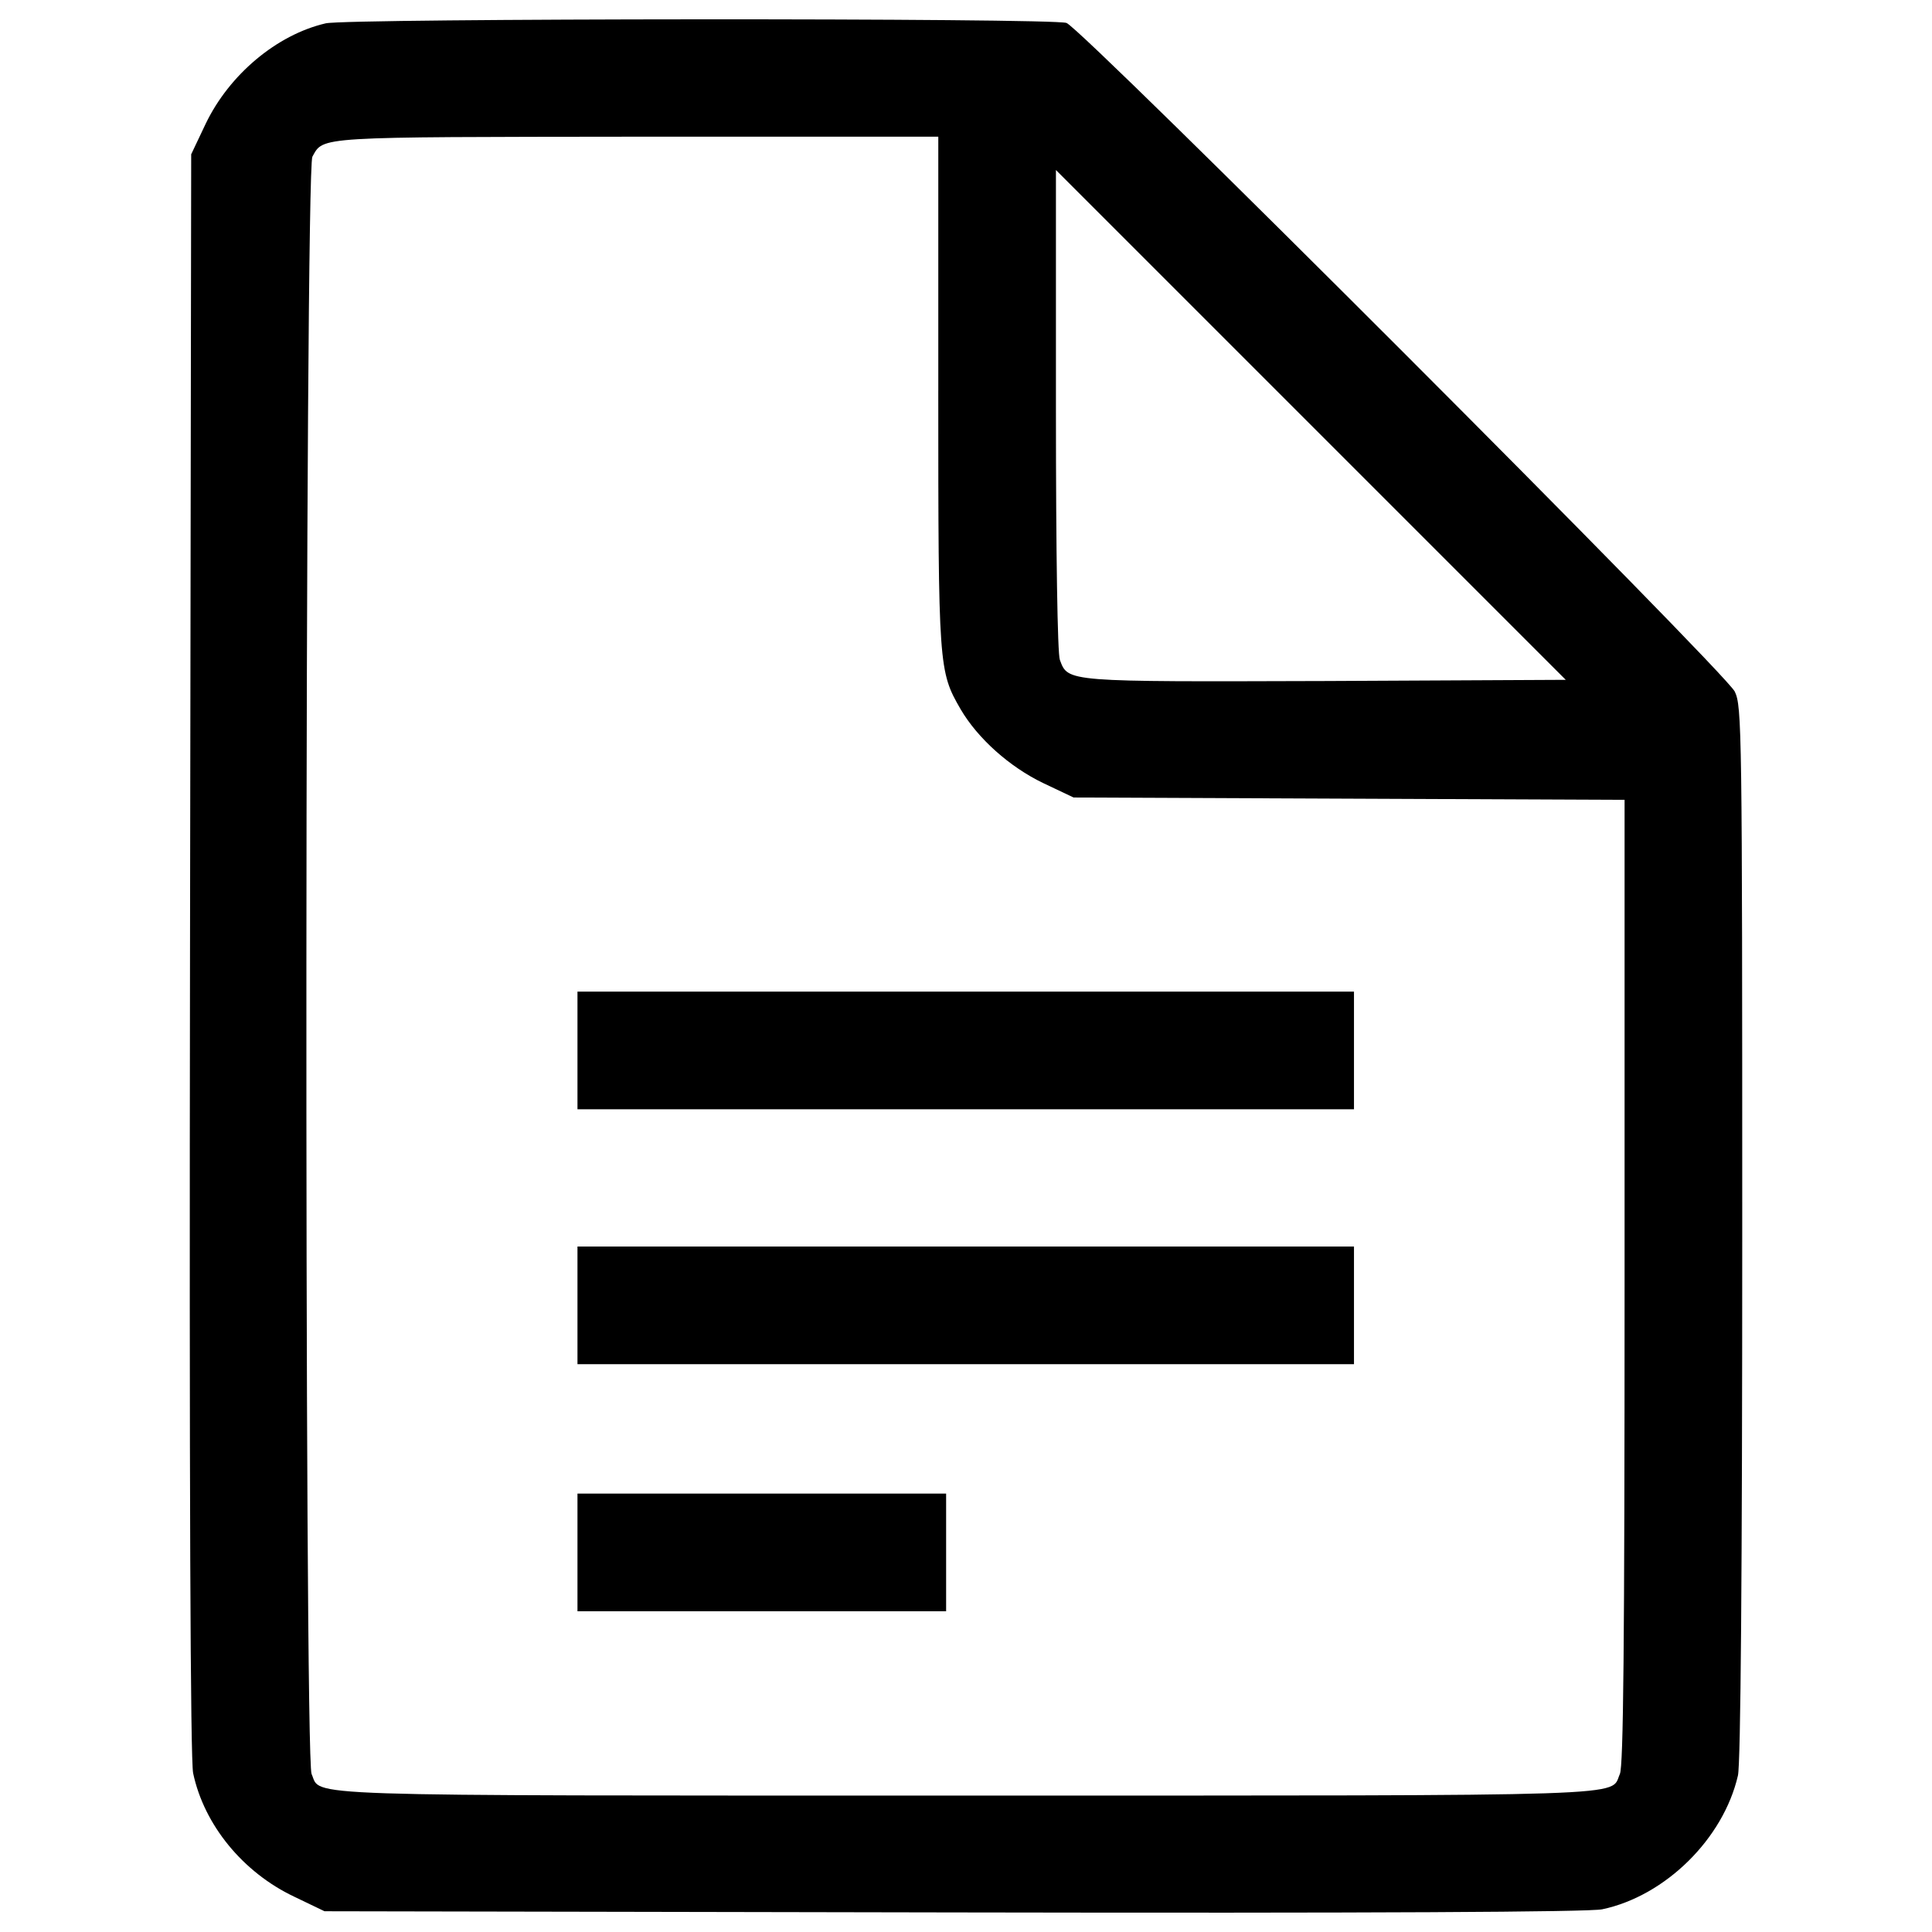
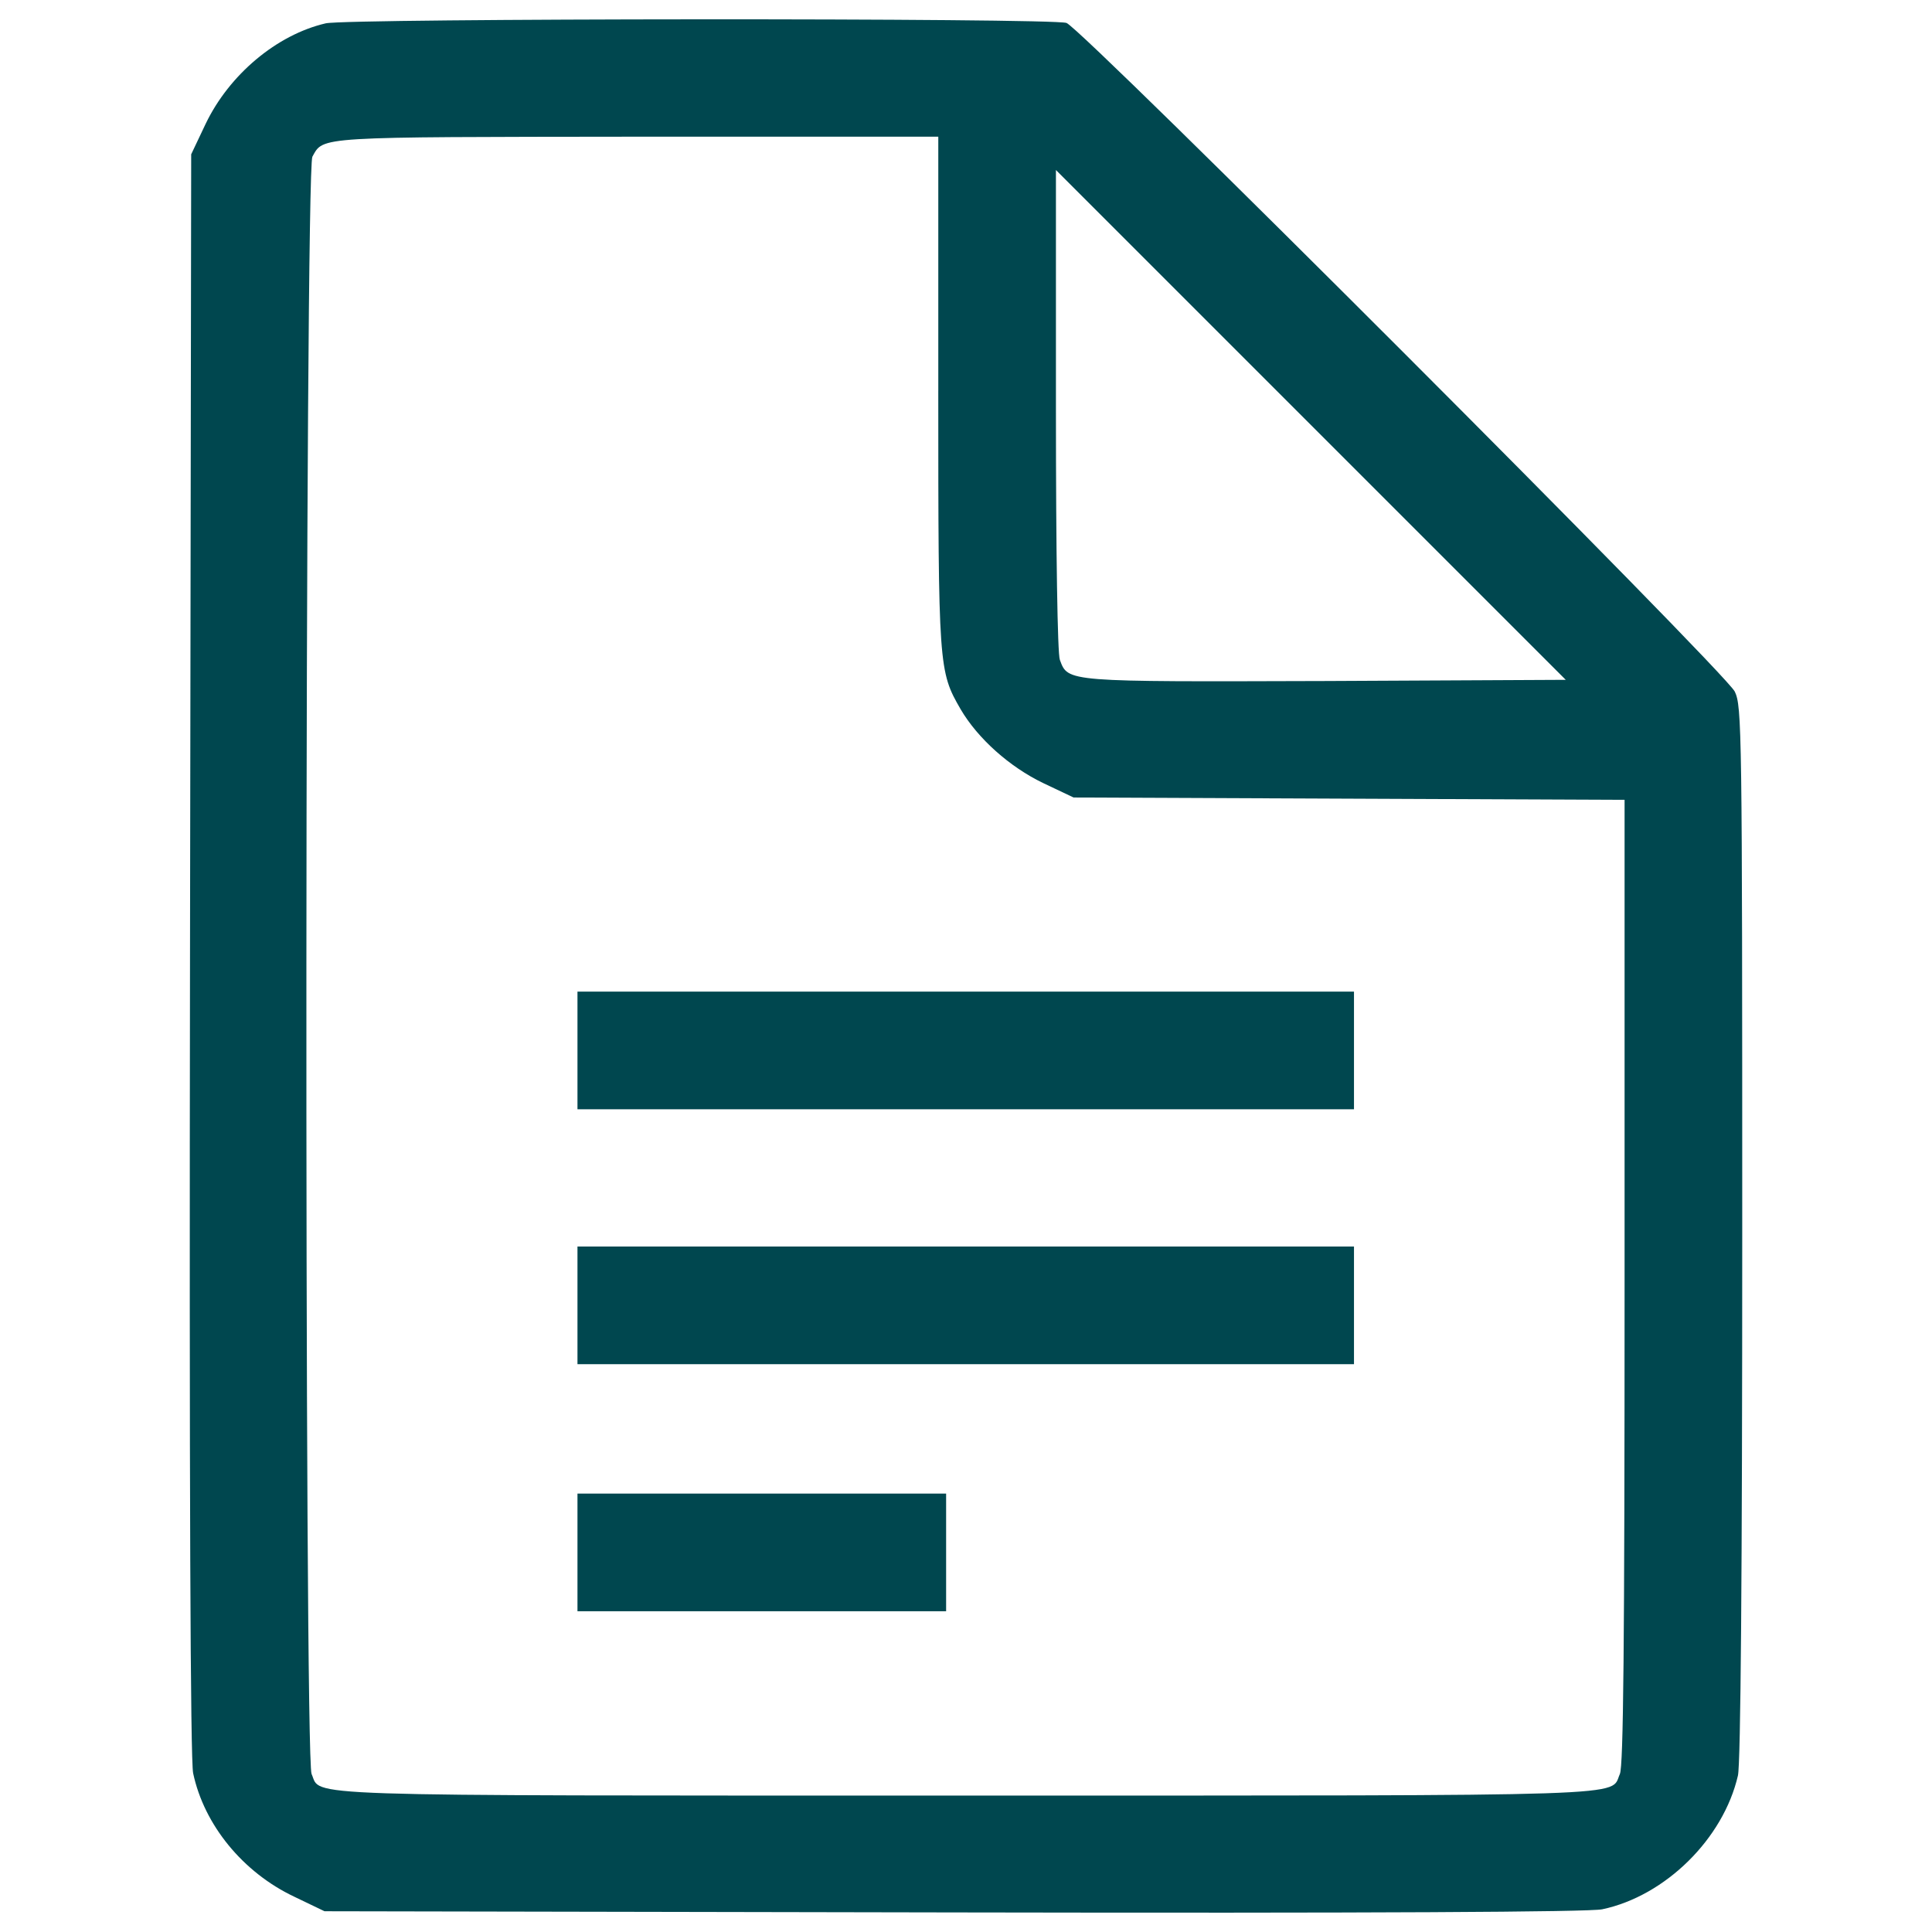
<svg xmlns="http://www.w3.org/2000/svg" width="1000px" height="1000px" viewBox="0 0 1000 1000" version="1.1" x="0px" y="0px" enable-background="new 0 0 1000 1000" xml:space="preserve">
  <g>
    <g transform="translate(0,511) scale(0.1,-0.1)">
-       <path d="M1685.8,4989.2c-253.7-58.9-499.3-265.9-621.1-519.6l-75.1-158.3l-6.1-4141c-4.1-2772.8,2-4173.4,16.2-4238.4c56.8-267.9,257.8-513.6,523.7-639.4l156.3-75.1l3258-6.1c2174-4.1,3290.4,2,3355.4,16.2c326.8,69,627.2,365.4,702.4,692.2c14.2,58.9,22.3,1049.5,22.3,2809.4c0,2616.5-2,2724.1-38.6,2801.2c-48.7,101.5-3373.6,3428.5-3458.9,3460.9C5449.2,5017.6,1797.5,5015.6,1685.8,4989.2z M4856.5,3087.2c0-1433.1,2-1451.4,115.7-1648.3c89.3-152.2,253.7-298.4,426.3-381.6l158.3-75.1l1427-6.1l1425-6.1v-2494.7c0-1891.9-6.1-2506.9-24.4-2547.5c-52.8-117.7,148.2-111.6-3385.8-111.6s-3333.1-6.1-3385.8,111.6c-38.6,81.2-34.5,8302.2,4.1,8371.2c58.9,105.6,12.2,101.5,1682.8,103.5h1556.9V3087.2z M6866.1,1585.1c-1351.9-4.1-1337.7-6.1-1380.3,109.6c-12.2,30.5-20.3,552.1-20.3,1293V4230l1319.4-1319.4l1319.4-1319.4L6866.1,1585.1z" />
-       <path d="M2989-327.1v-304.5h2009.6h2009.6v304.5v304.5H4998.6H2989V-327.1z" />
-       <path d="M2989-1646.5V-1951h2009.6h2009.6v304.5v304.5H4998.6H2989V-1646.5z" />
-       <path d="M2989-2925.3v-304.5h954.1h954v304.5v304.5h-954H2989V-2925.3z" />
+       <path style="fill:#00474f;" d="M1685.8,4989.2c-253.7-58.9-499.3-265.9-621.1-519.6l-75.1-158.3l-6.1-4141c-4.1-2772.8,2-4173.4,16.2-4238.4c56.8-267.9,257.8-513.6,523.7-639.4l156.3-75.1l3258-6.1c2174-4.1,3290.4,2,3355.4,16.2c326.8,69,627.2,365.4,702.4,692.2c14.2,58.9,22.3,1049.5,22.3,2809.4c0,2616.5-2,2724.1-38.6,2801.2c-48.7,101.5-3373.6,3428.5-3458.9,3460.9C5449.2,5017.6,1797.5,5015.6,1685.8,4989.2z M4856.5,3087.2c0-1433.1,2-1451.4,115.7-1648.3c89.3-152.2,253.7-298.4,426.3-381.6l158.3-75.1l1427-6.1l1425-6.1v-2494.7c0-1891.9-6.1-2506.9-24.4-2547.5c-52.8-117.7,148.2-111.6-3385.8-111.6s-3333.1-6.1-3385.8,111.6c-38.6,81.2-34.5,8302.2,4.1,8371.2c58.9,105.6,12.2,101.5,1682.8,103.5h1556.9V3087.2z M6866.1,1585.1c-1351.9-4.1-1337.7-6.1-1380.3,109.6c-12.2,30.5-20.3,552.1-20.3,1293V4230l1319.4-1319.4l1319.4-1319.4L6866.1,1585.1z" />
+       <path style="fill:#00474f;" d="M2989-327.1v-304.5h2009.6h2009.6v304.5v304.5H4998.6H2989V-327.1z" />
+       <path style="fill:#00474f;" d="M2989-1646.5V-1951h2009.6h2009.6v304.5v304.5H4998.6H2989V-1646.5z" />
+       <path style="fill:#00474f;" d="M2989-2925.3v-304.5h954.1h954v304.5v304.5h-954H2989V-2925.3z" />
    </g>
  </g>
</svg>
